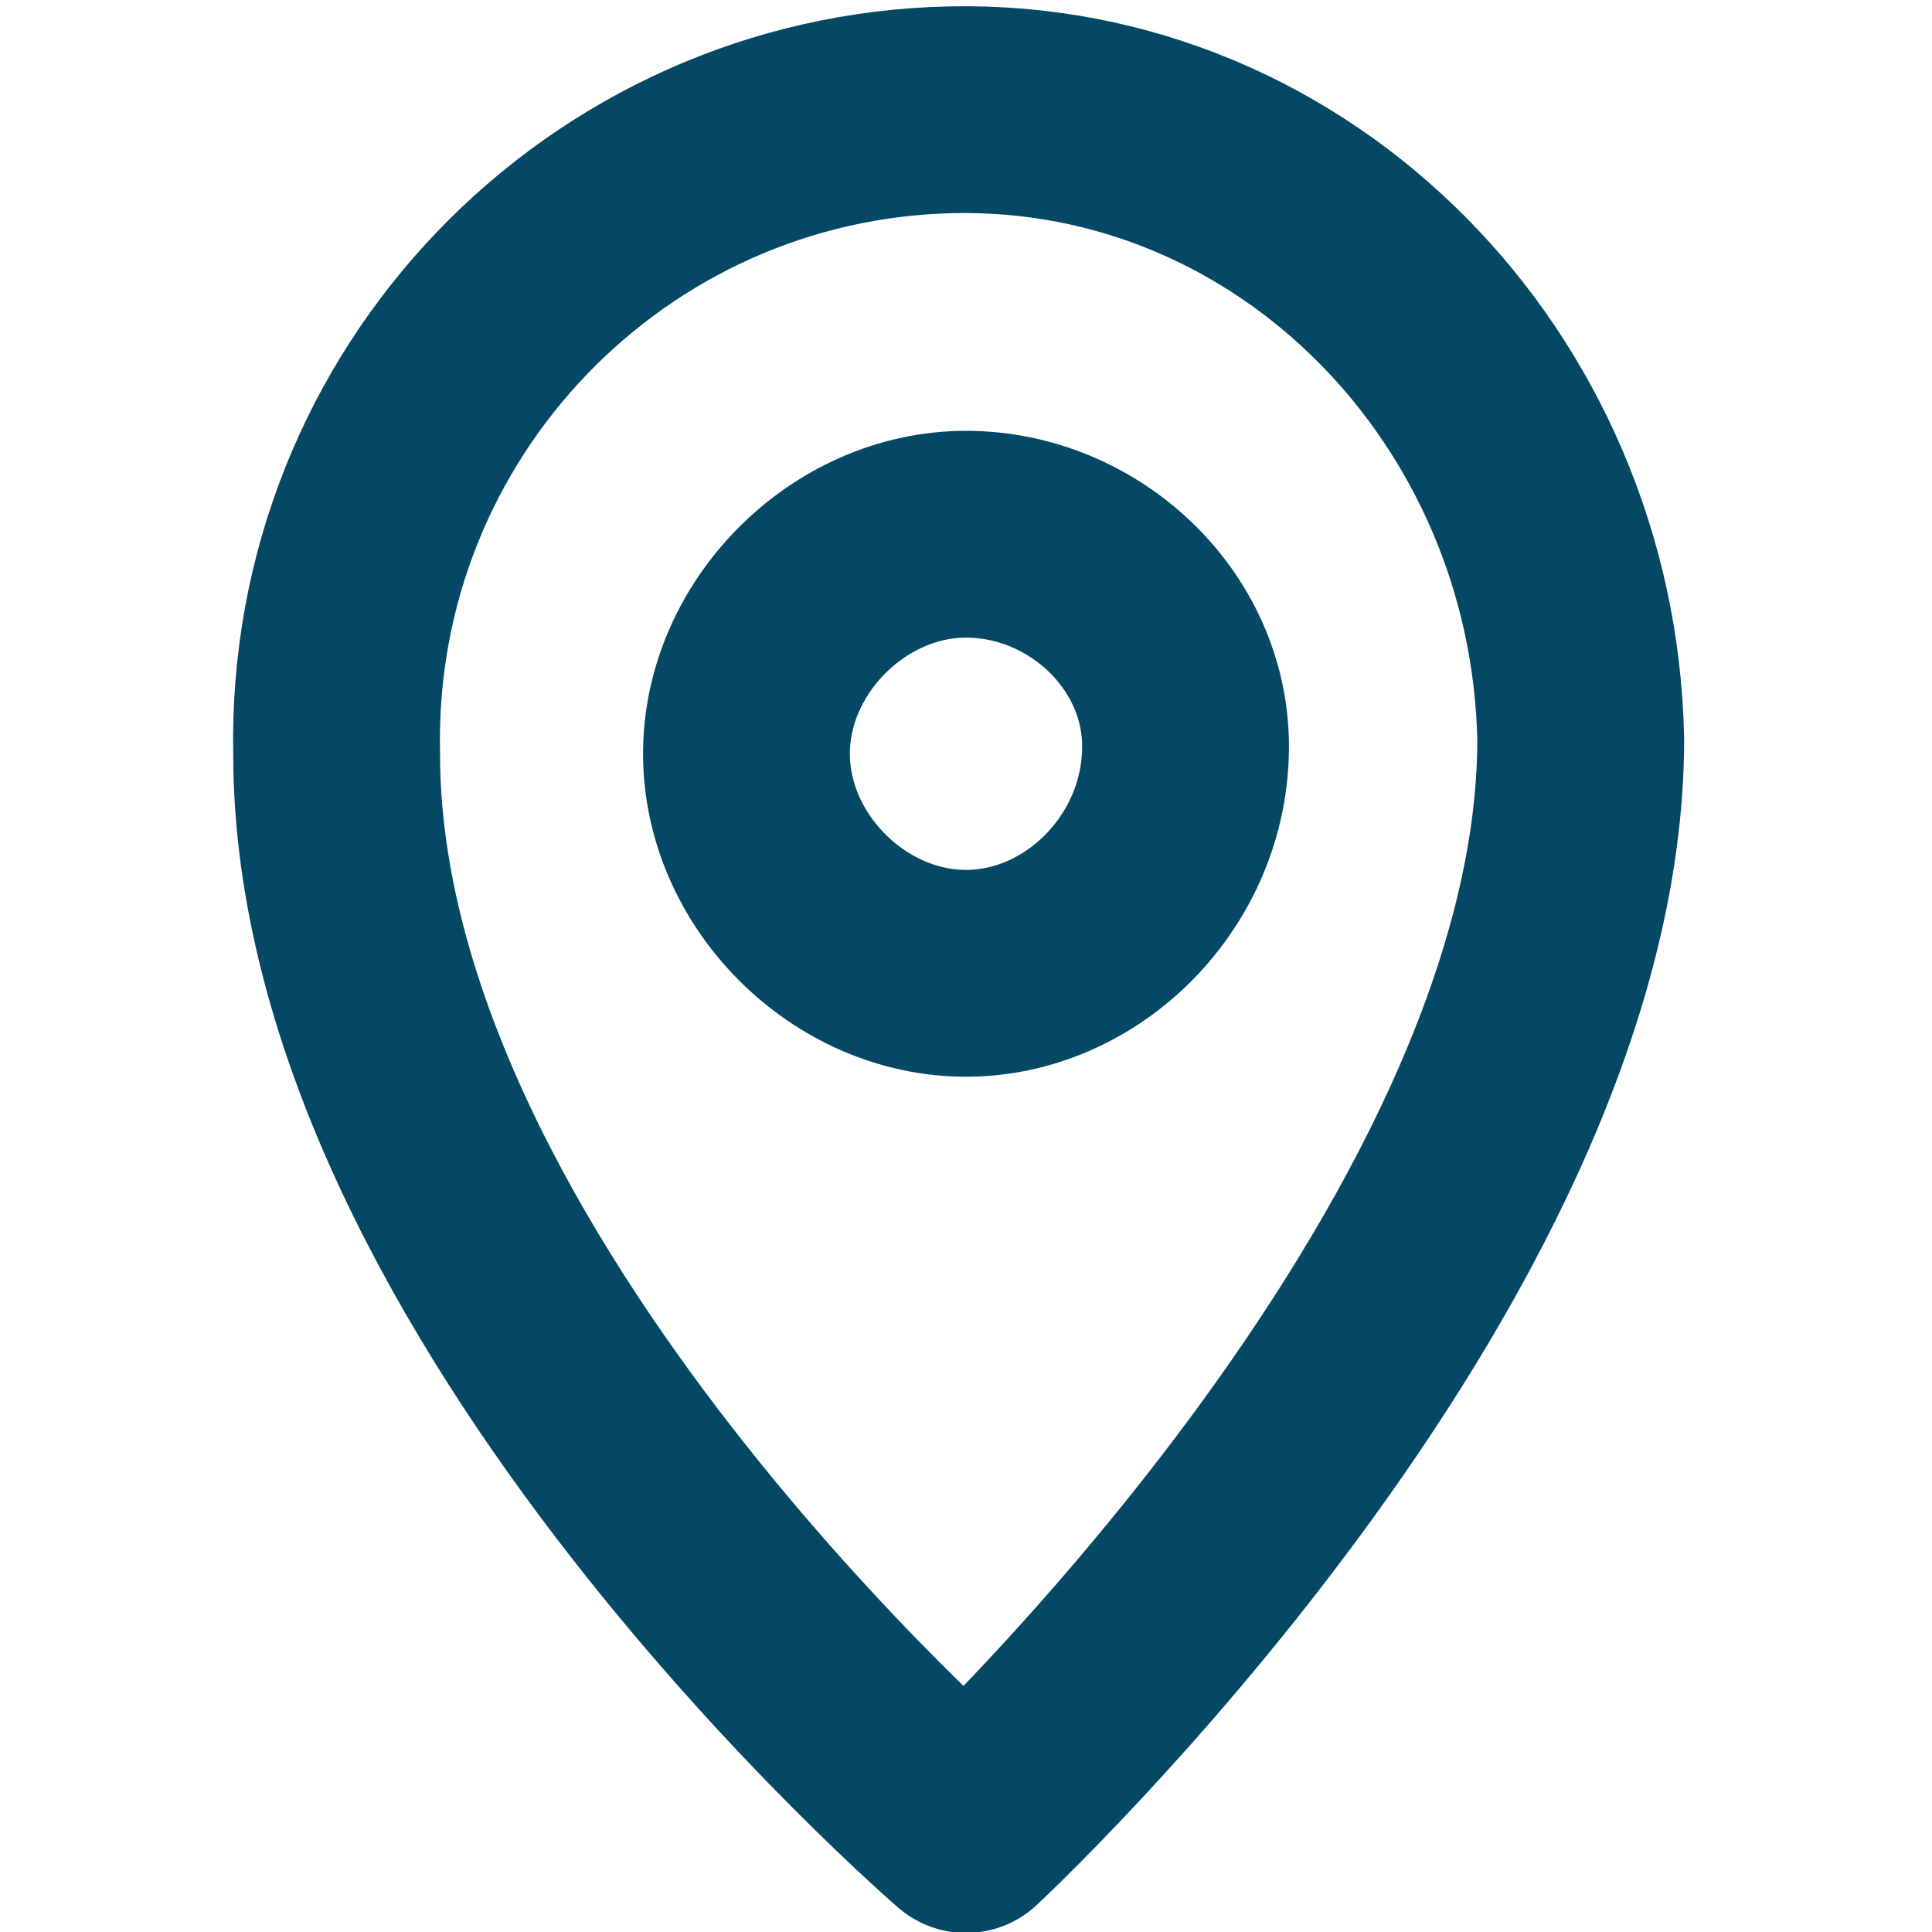
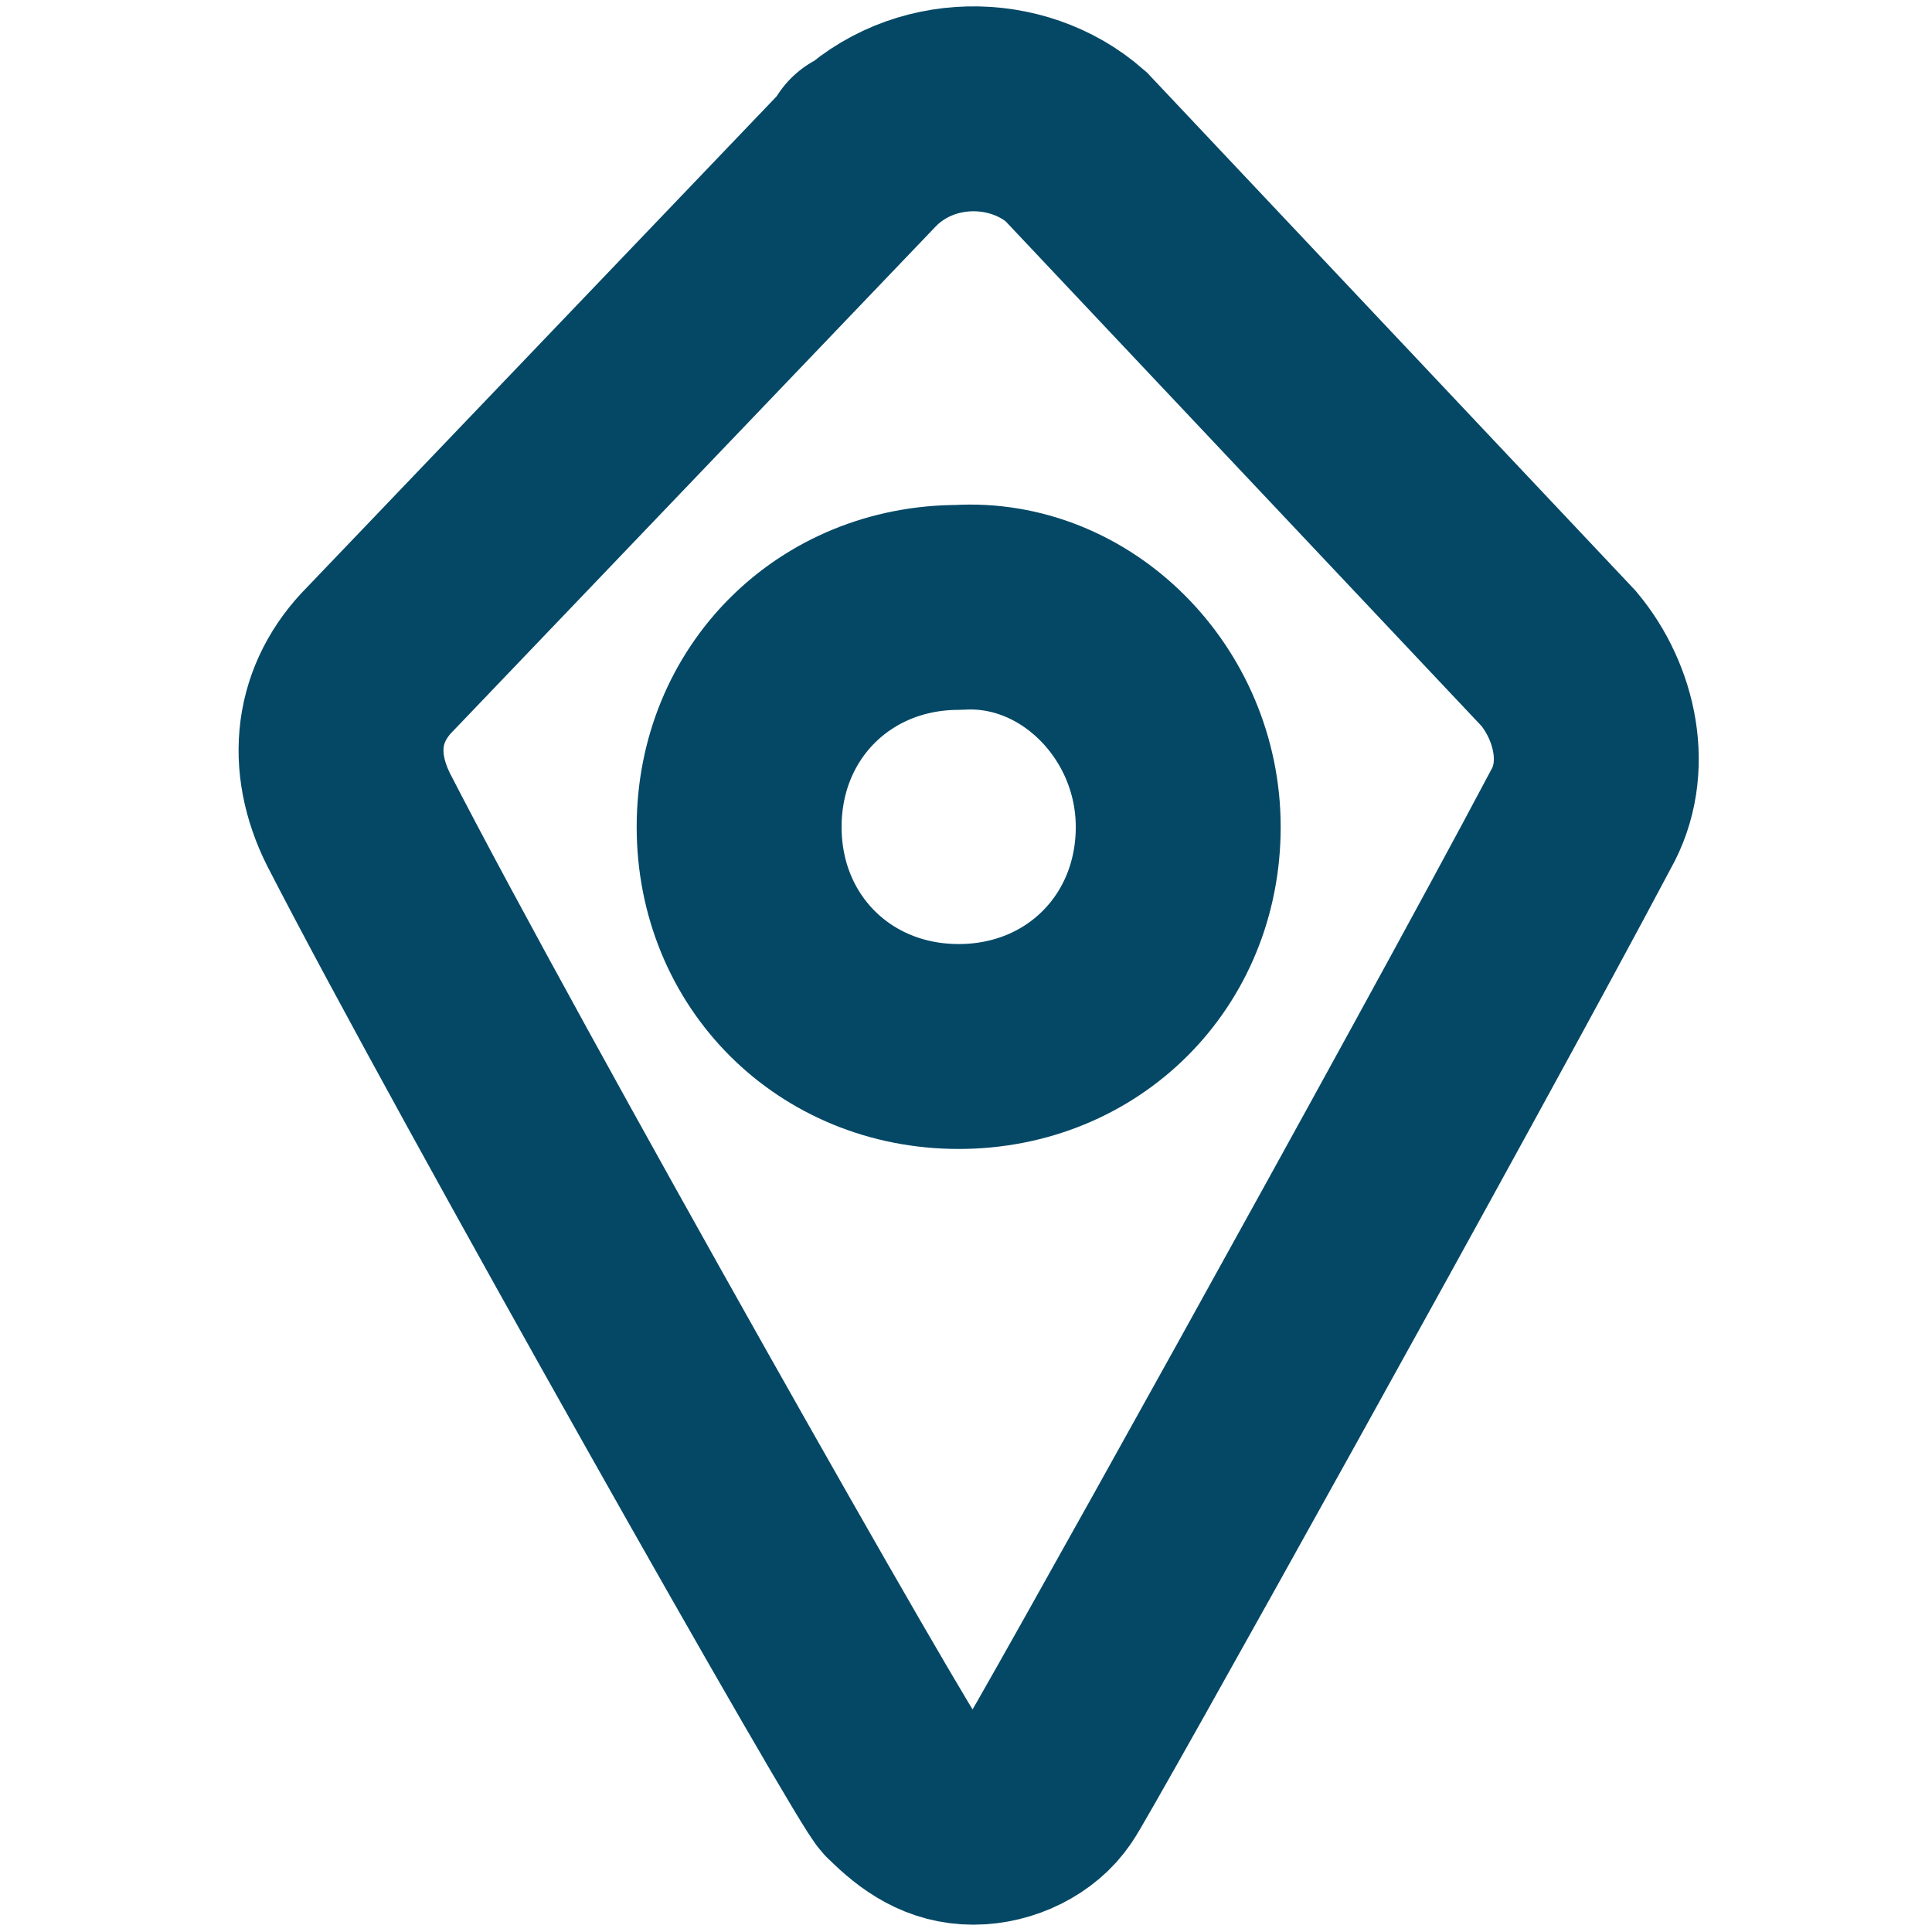
<svg xmlns="http://www.w3.org/2000/svg" version="1.1" id="Ebene_1" x="0px" y="0px" viewBox="0 0 26.4 26.4" style="enable-background:new 0 0 26.4 26.4;" xml:space="preserve">
  <style type="text/css">
- 	.st0{fill:none;stroke:#044866;stroke-width:2.826;stroke-linecap:round;stroke-linejoin:round;}
+ 	.st0{fill:none;stroke:#044866;stroke-width:2.8;}
+ 	.st1{fill:none;stroke:#044866;stroke-width:2.8;stroke-linecap:round;stroke-linejoin:round;}
</style>
-   <path id="Differenzmenge_2" class="st0" d="M4.6,10.3C4.5,5.5,8.3,1.6,13,1.5s8.5,3.8,8.6,8.6c0,7.1-8.4,14.9-8.4,14.9  S4.6,17.6,4.6,10.3z M13.2,7.3c-1.6,0-3,1.4-3,3s1.4,3,3,3s3-1.4,3-3.1l0,0C16.2,8.6,14.8,7.3,13.2,7.3z" />
+   <path id="Pfad_336" class="st0" d="M11.8,2.1L5.2,9c-0.6,0.6-0.7,1.4-0.3,2.2c1.8,3.5,7.3,13.2,7.4,13.2c0.3,0.3,0.6,0.5,1,0.5h0  c0.4,0,0.8-0.2,1-0.5c0.1-0.1,5.5-9.8,7.3-13.2c0.4-0.7,0.2-1.6-0.3-2.2l-6.6-7C13.9,1.3,12.6,1.3,11.8,2.1  C11.8,2,11.8,2.1,11.8,2.1z" />
+   <path id="Pfad_178" class="st1" d="M16.1,11.3c0,1.7-1.3,3-3,3c-1.7,0-3-1.3-3-3c0,0,0,0,0,0c0-1.7,1.3-3,3-3  C14.7,8.2,16.1,9.6,16.1,11.3C16.1,11.3,16.1,11.3,16.1,11.3z" />
</svg>
